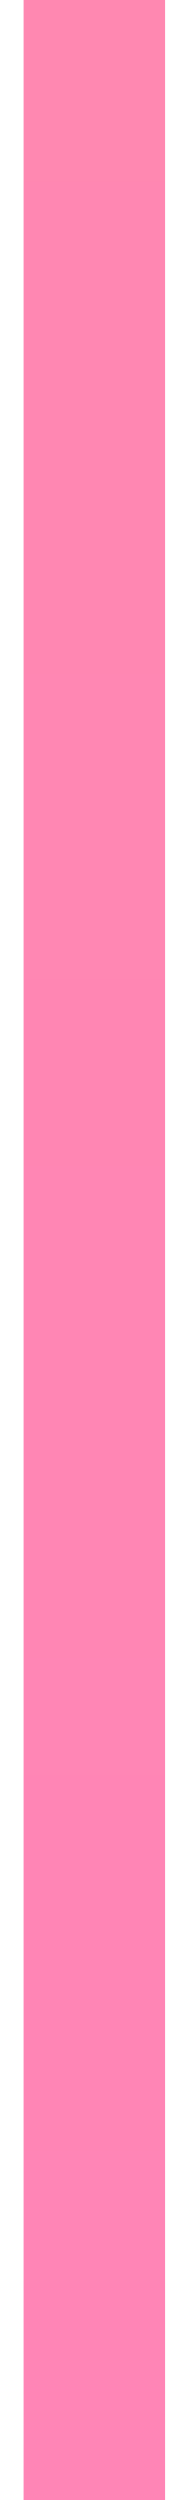
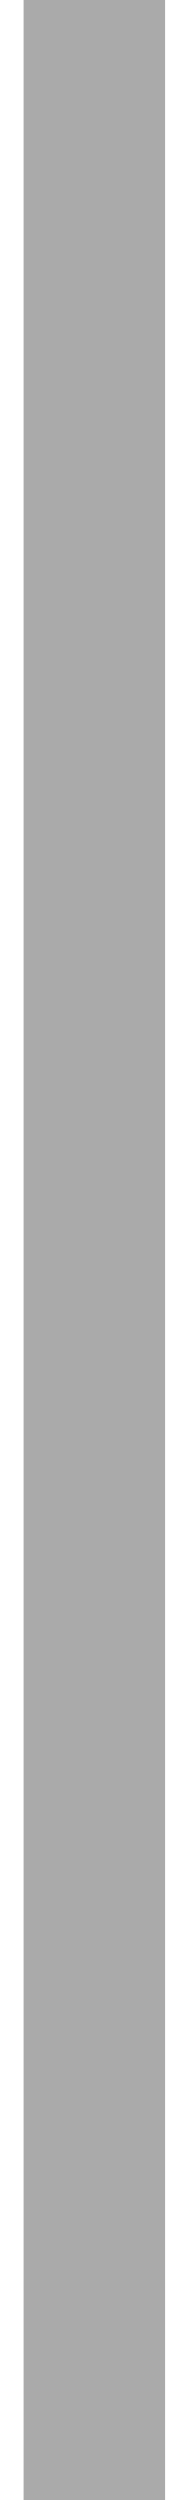
<svg xmlns="http://www.w3.org/2000/svg" width="4" height="53" viewBox="0 0 4 53" fill="none">
  <path d="M2 0L2 53" stroke="url(#paint0_linear_2121_13549)" stroke-width="3" />
  <defs>
    <linearGradient id="paint0_linear_2121_13549" x1="-102" y1="-1846.5" x2="-99" y2="249" gradientUnits="userSpaceOnUse">
-       <stop stop-color="#FFF500" />
-       <stop offset="1" stop-color="#FF79C9" />
+       <stop stop-color="#aaaaaa" />
+       <stop offset="1" stop-color="#aaaaaa" />
    </linearGradient>
  </defs>
</svg>
